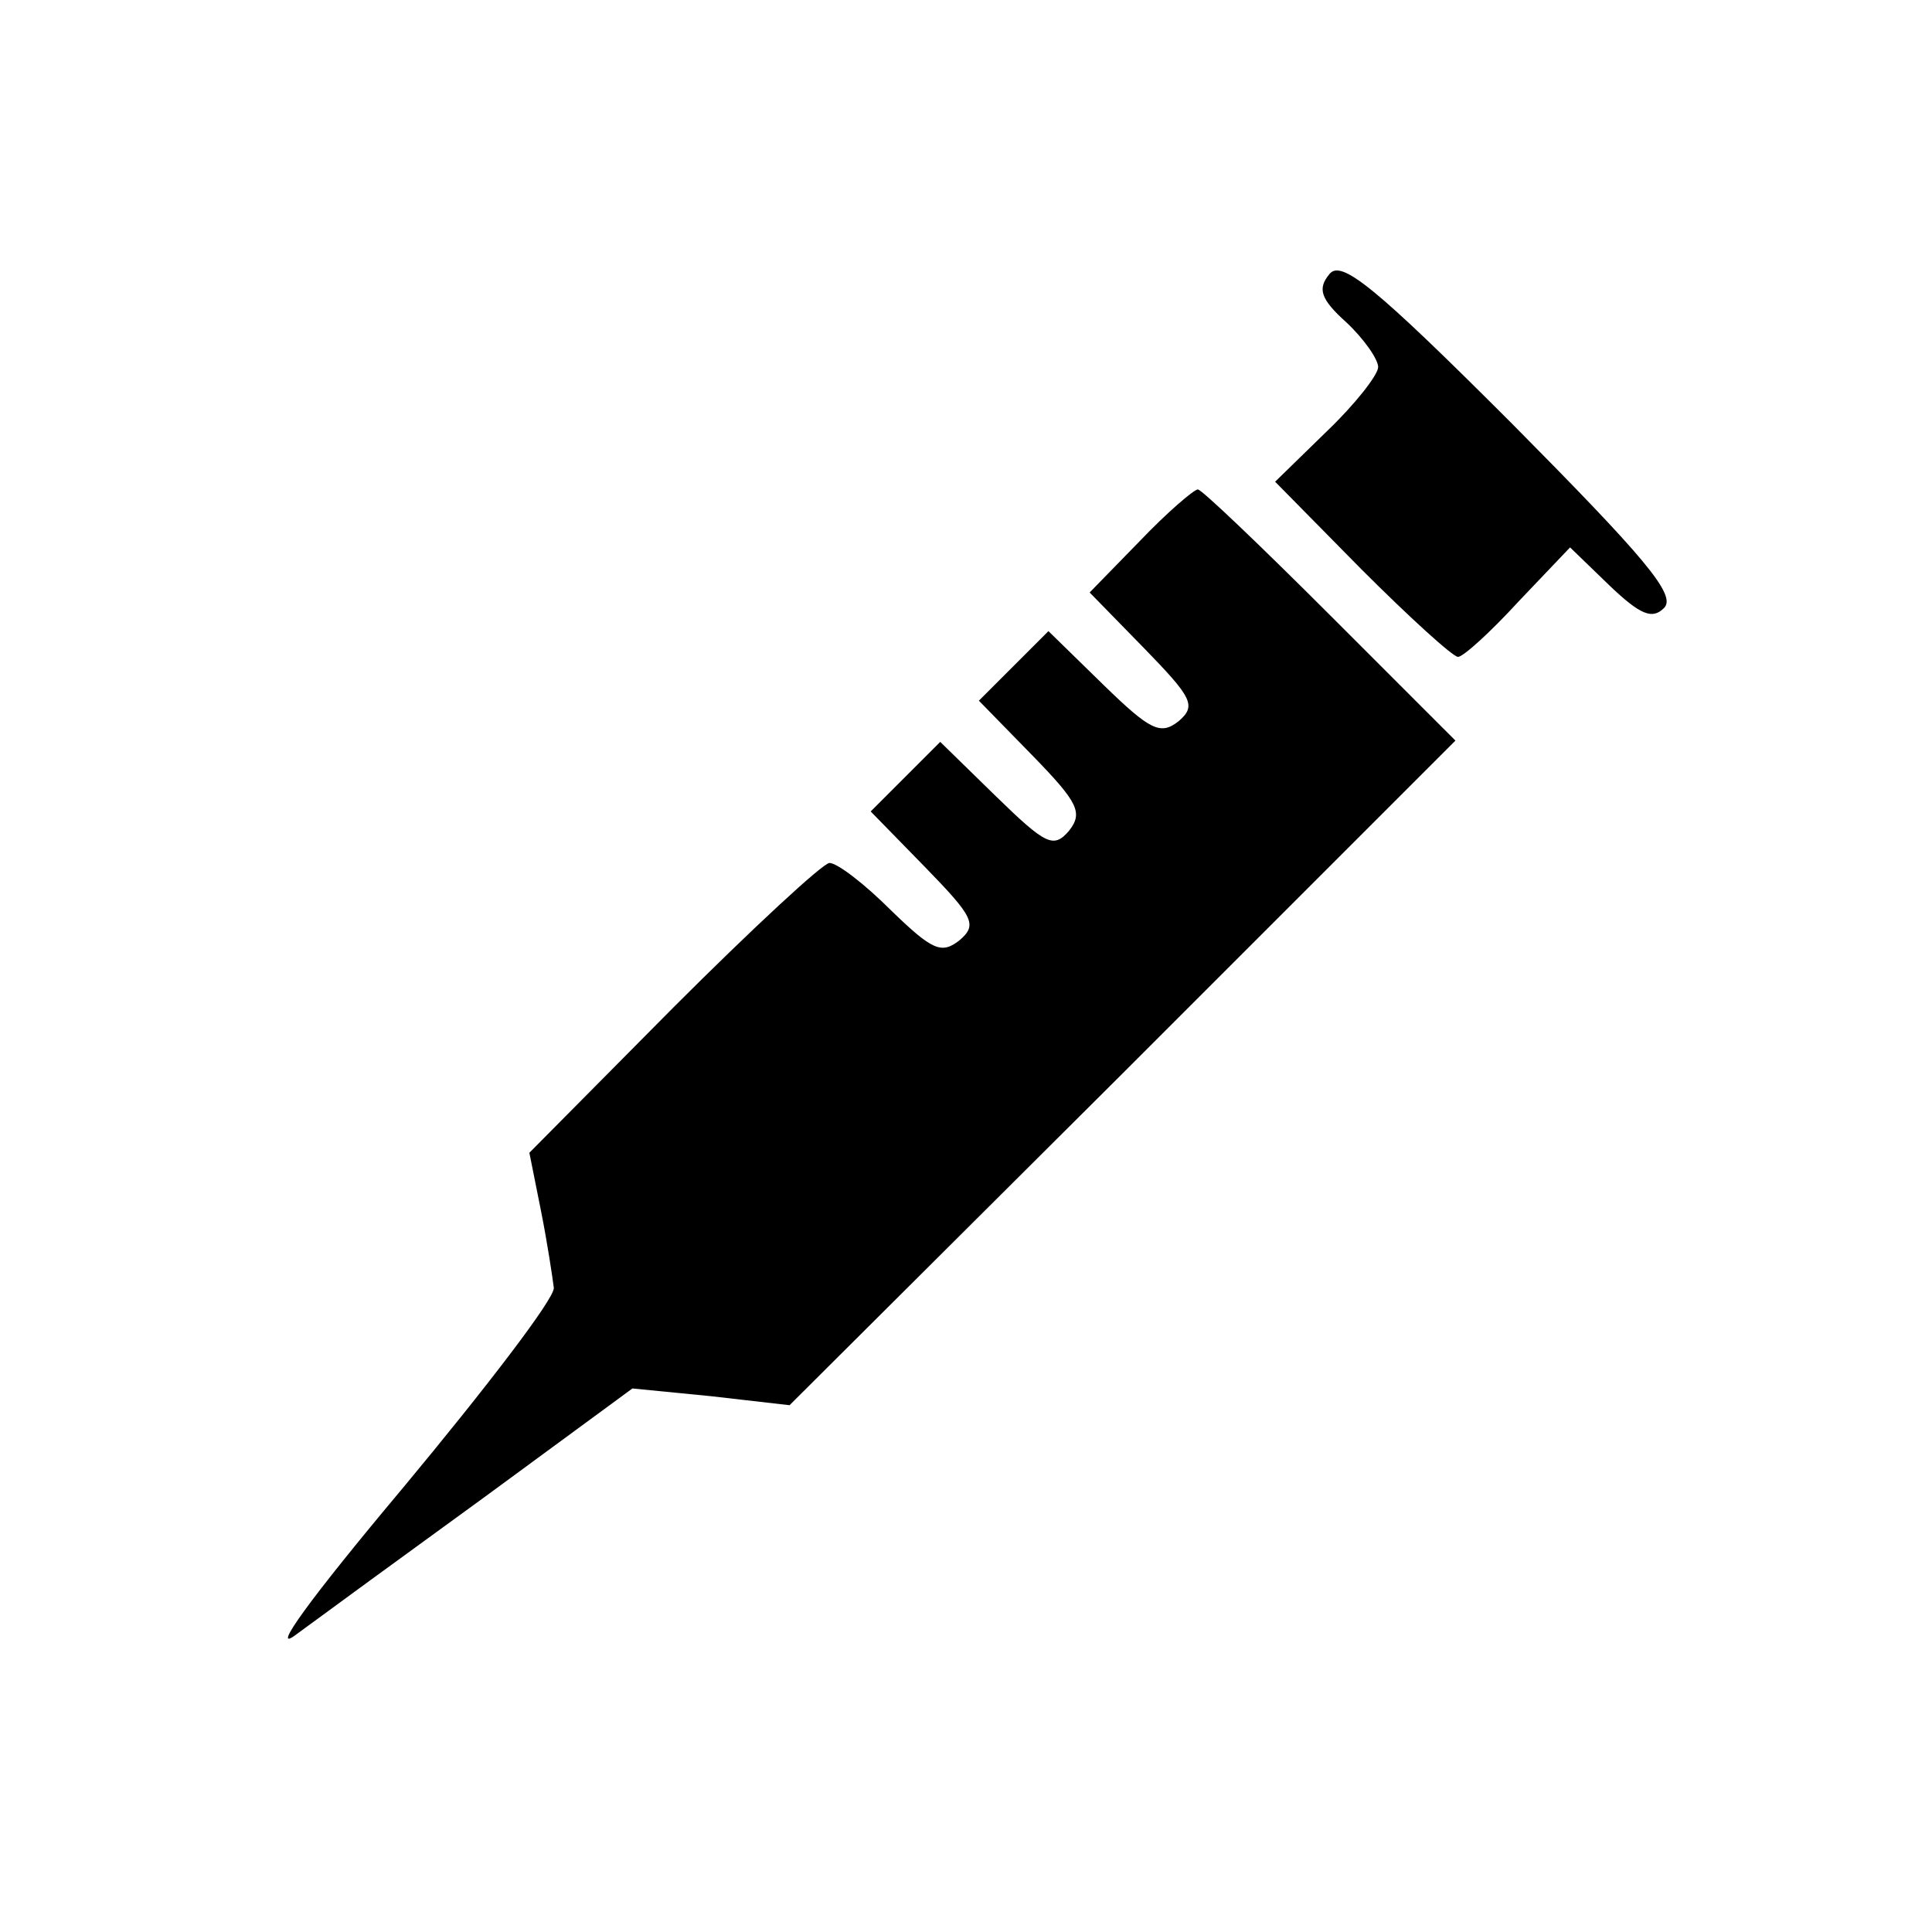
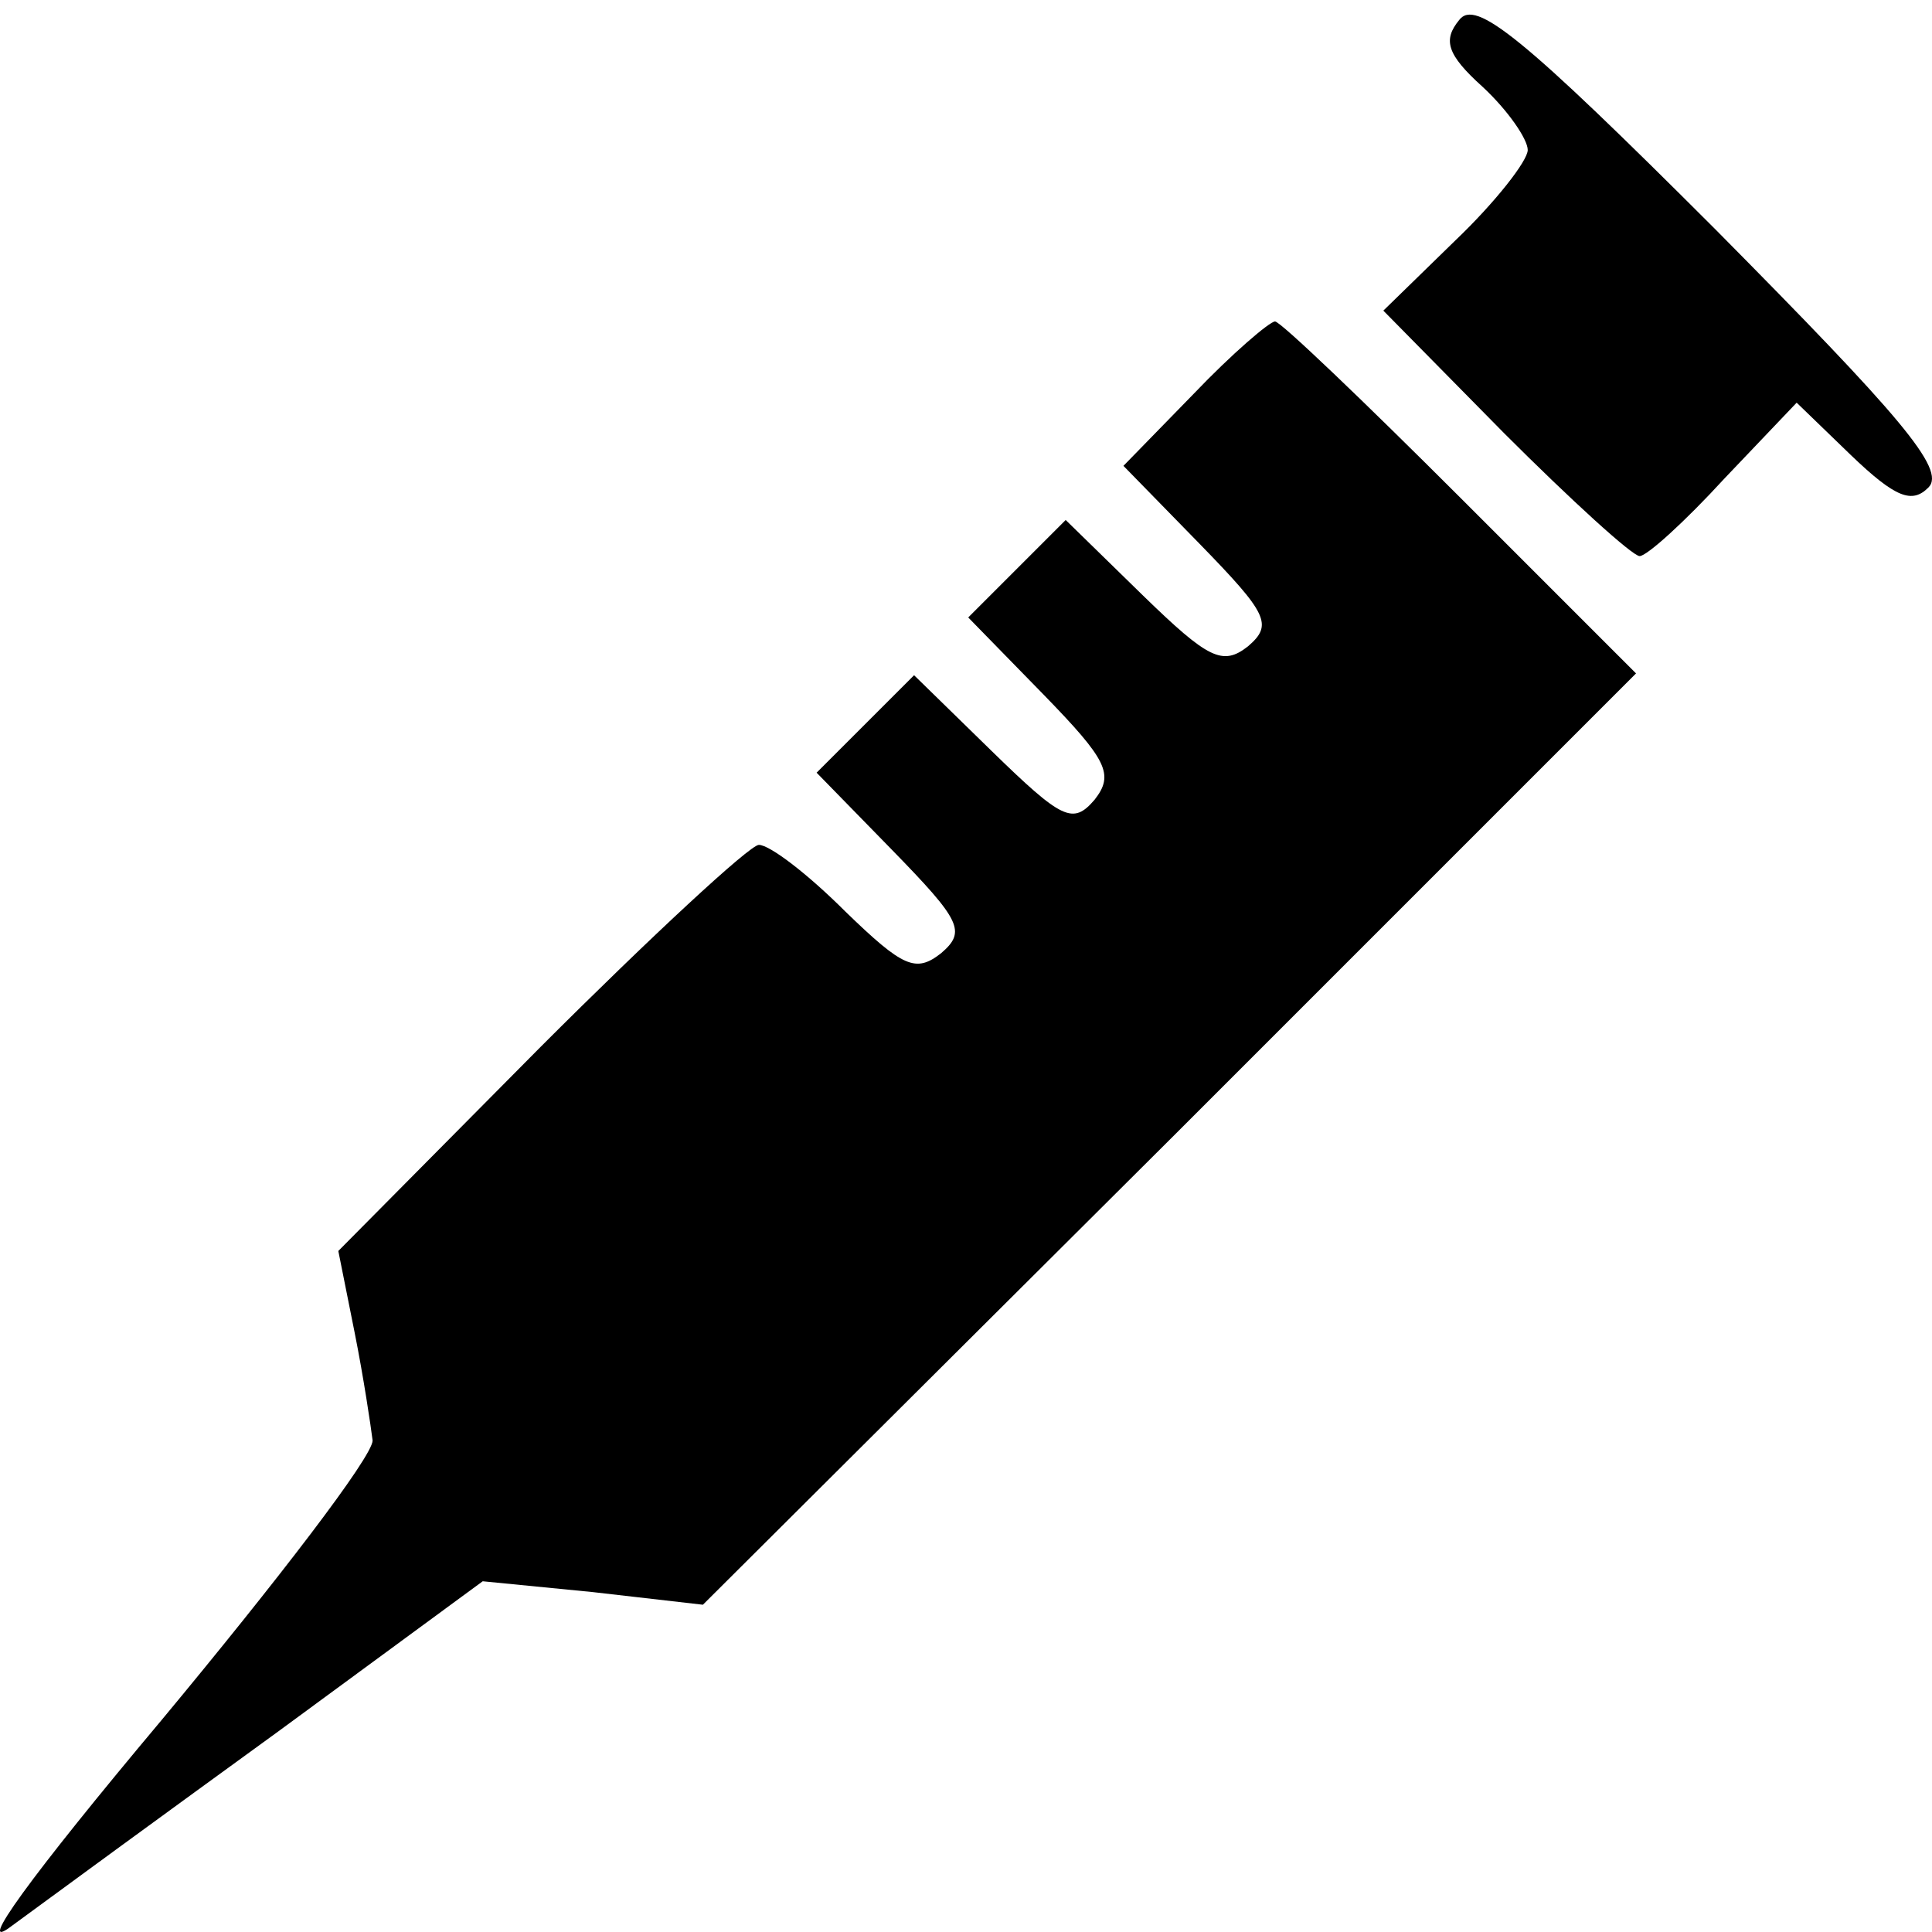
- <svg xmlns="http://www.w3.org/2000/svg" version="1.0" width="150pt" height="150pt" viewBox="0 0 150 150" preserveAspectRatio="xMidYMid meet">
-   <g transform="translate(0,150) scale(0.1,-0.1)" fill="#000000" stroke="none">
-     <path d="M1032 1287 c-9 -11 -7 -19 13 -37 14 -13 25 -29 25 -35 0 -6 -18 -29 -40 -50 l-40 -39 67 -68 c37 -37 71 -68 75 -68 4 0 25 19 47 43 l40 42 30 -29 c25 -24 34 -27 43 -18 10 10 -16 40 -118 143 -107 107 -133 128 -142 116z" />
-     <path d="M885 1080 l-39 -40 42 -43 c38 -39 41 -45 27 -57 -14 -11 -22 -7 -58 28 l-43 42 -27 -27 -27 -27 42 -43 c35 -36 39 -44 28 -58 -12 -14 -18 -11 -57 27 l-43 42 -27 -27 -27 -27 42 -43 c38 -39 41 -45 27 -57 -14 -11 -21 -8 -53 23 -21 21 -42 37 -48 37 -5 0 -60 -51 -121 -112 l-112 -113 9 -45 c5 -25 9 -52 10 -60 0 -9 -53 -78 -117 -155 -73 -87 -104 -130 -83 -114 19 14 86 63 148 108 l113 83 61 -6 61 -7 259 258 258 258 -97 97 c-54 54 -100 98 -103 98 -3 0 -24 -18 -45 -40z" />
+ <svg xmlns="http://www.w3.org/2000/svg" version="1.0" width="133.804" height="133.8" viewBox="0 0 107.043 107.04" preserveAspectRatio="xMidYMid meet" id="svg2">
+   <defs id="defs14" />
+   <g transform="matrix(0.1,0,0,-0.1,-22.35546,129.8107)" id="g6" style="fill:#000000;stroke:none">
+     <path d="m 1032,1287 c -9,-11 -7,-19 13,-37 14,-13 25,-29 25,-35 0,-6 -18,-29 -40,-50 l -40,-39 67,-68 c 37,-37 71,-68 75,-68 4,0 25,19 47,43 l 40,42 30,-29 c 25,-24 34,-27 43,-18 10,10 -16,40 -118,143 -107,107 -133,128 -142,116 z" id="path8" />
+     <path d="m 885,1080 -39,-40 42,-43 c 38,-39 41,-45 27,-57 -14,-11 -22,-7 -58,28 l -43,42 -27,-27 -27,-27 42,-43 c 35,-36 39,-44 28,-58 -12,-14 -18,-11 -57,27 l -43,42 -27,-27 -27,-27 42,-43 c 38,-39 41,-45 27,-57 -14,-11 -21,-8 -53,23 -21,21 -42,37 -48,37 -5,0 -60,-51 -121,-112 l -112,-113 9,-45 c 5,-25 9,-52 10,-60 0,-9 -53,-78 -117,-155 -73,-87 -104,-130 -83,-114 19,14 86,63 148,108 l 113,83 61,-6 61,-7 259,258 258,258 -97,97 c -54,54 -100,98 -103,98 -3,0 -24,-18 -45,-40 z" id="path10" />
  </g>
</svg>
